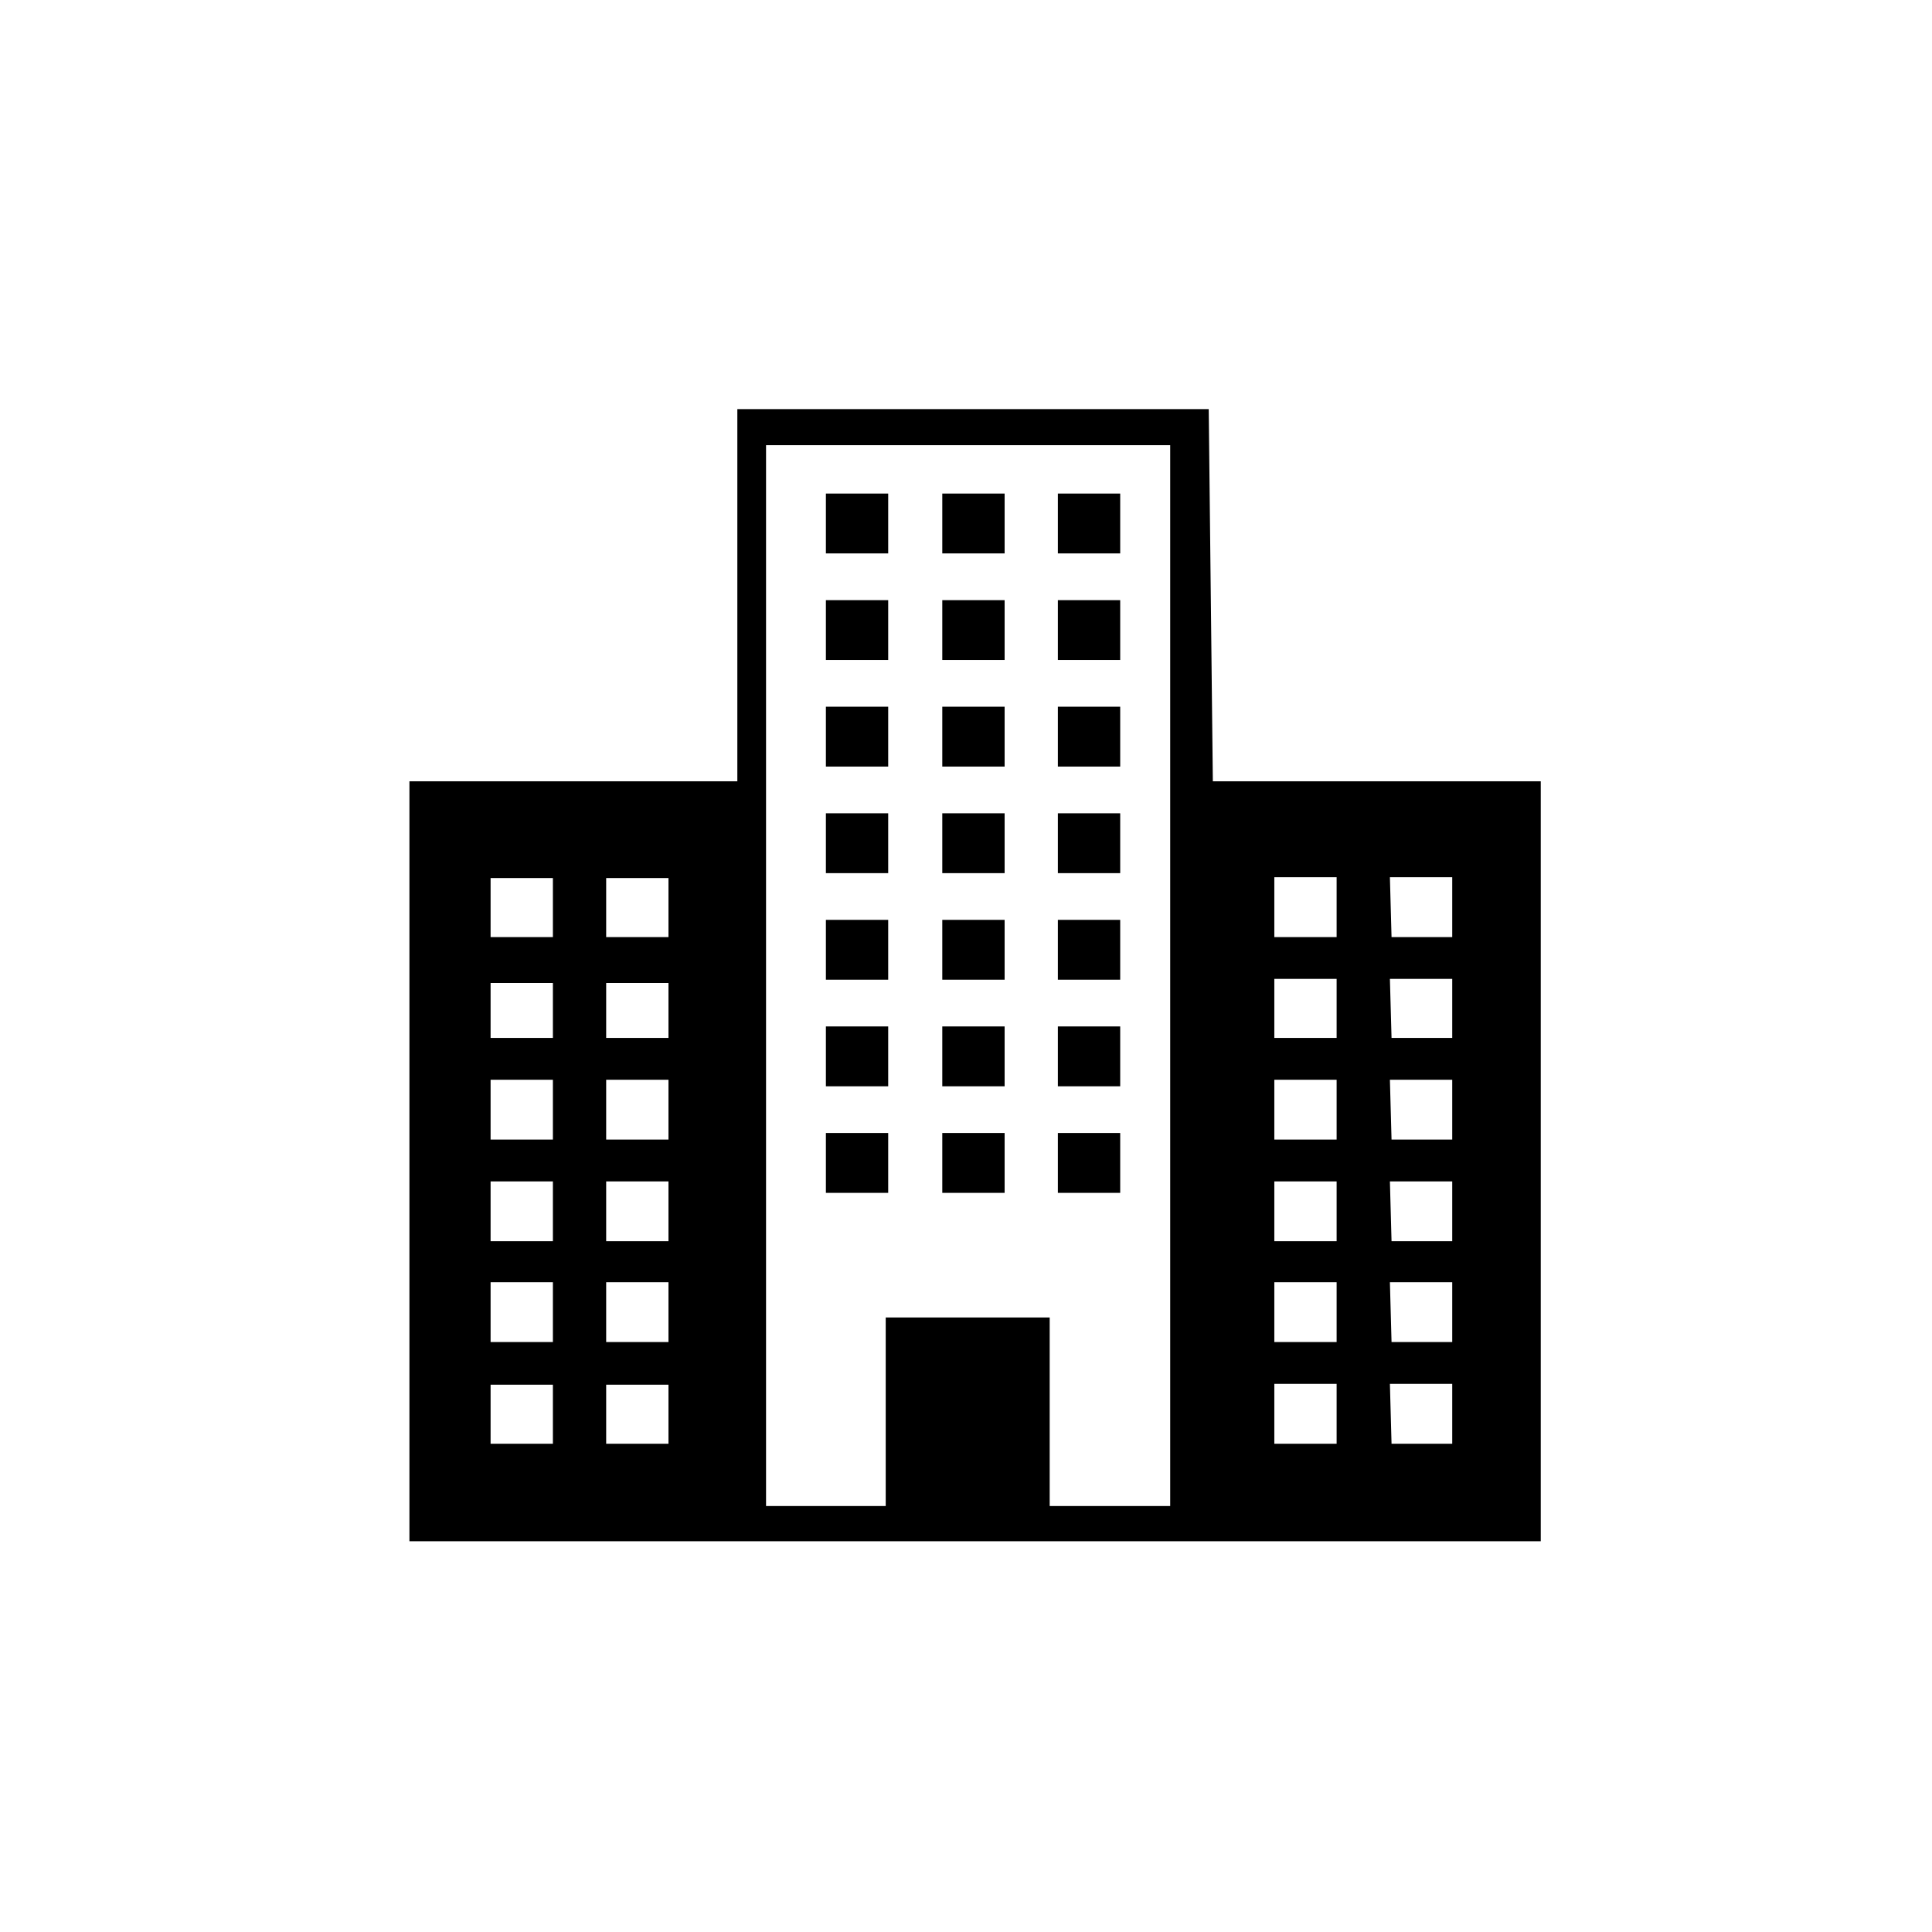
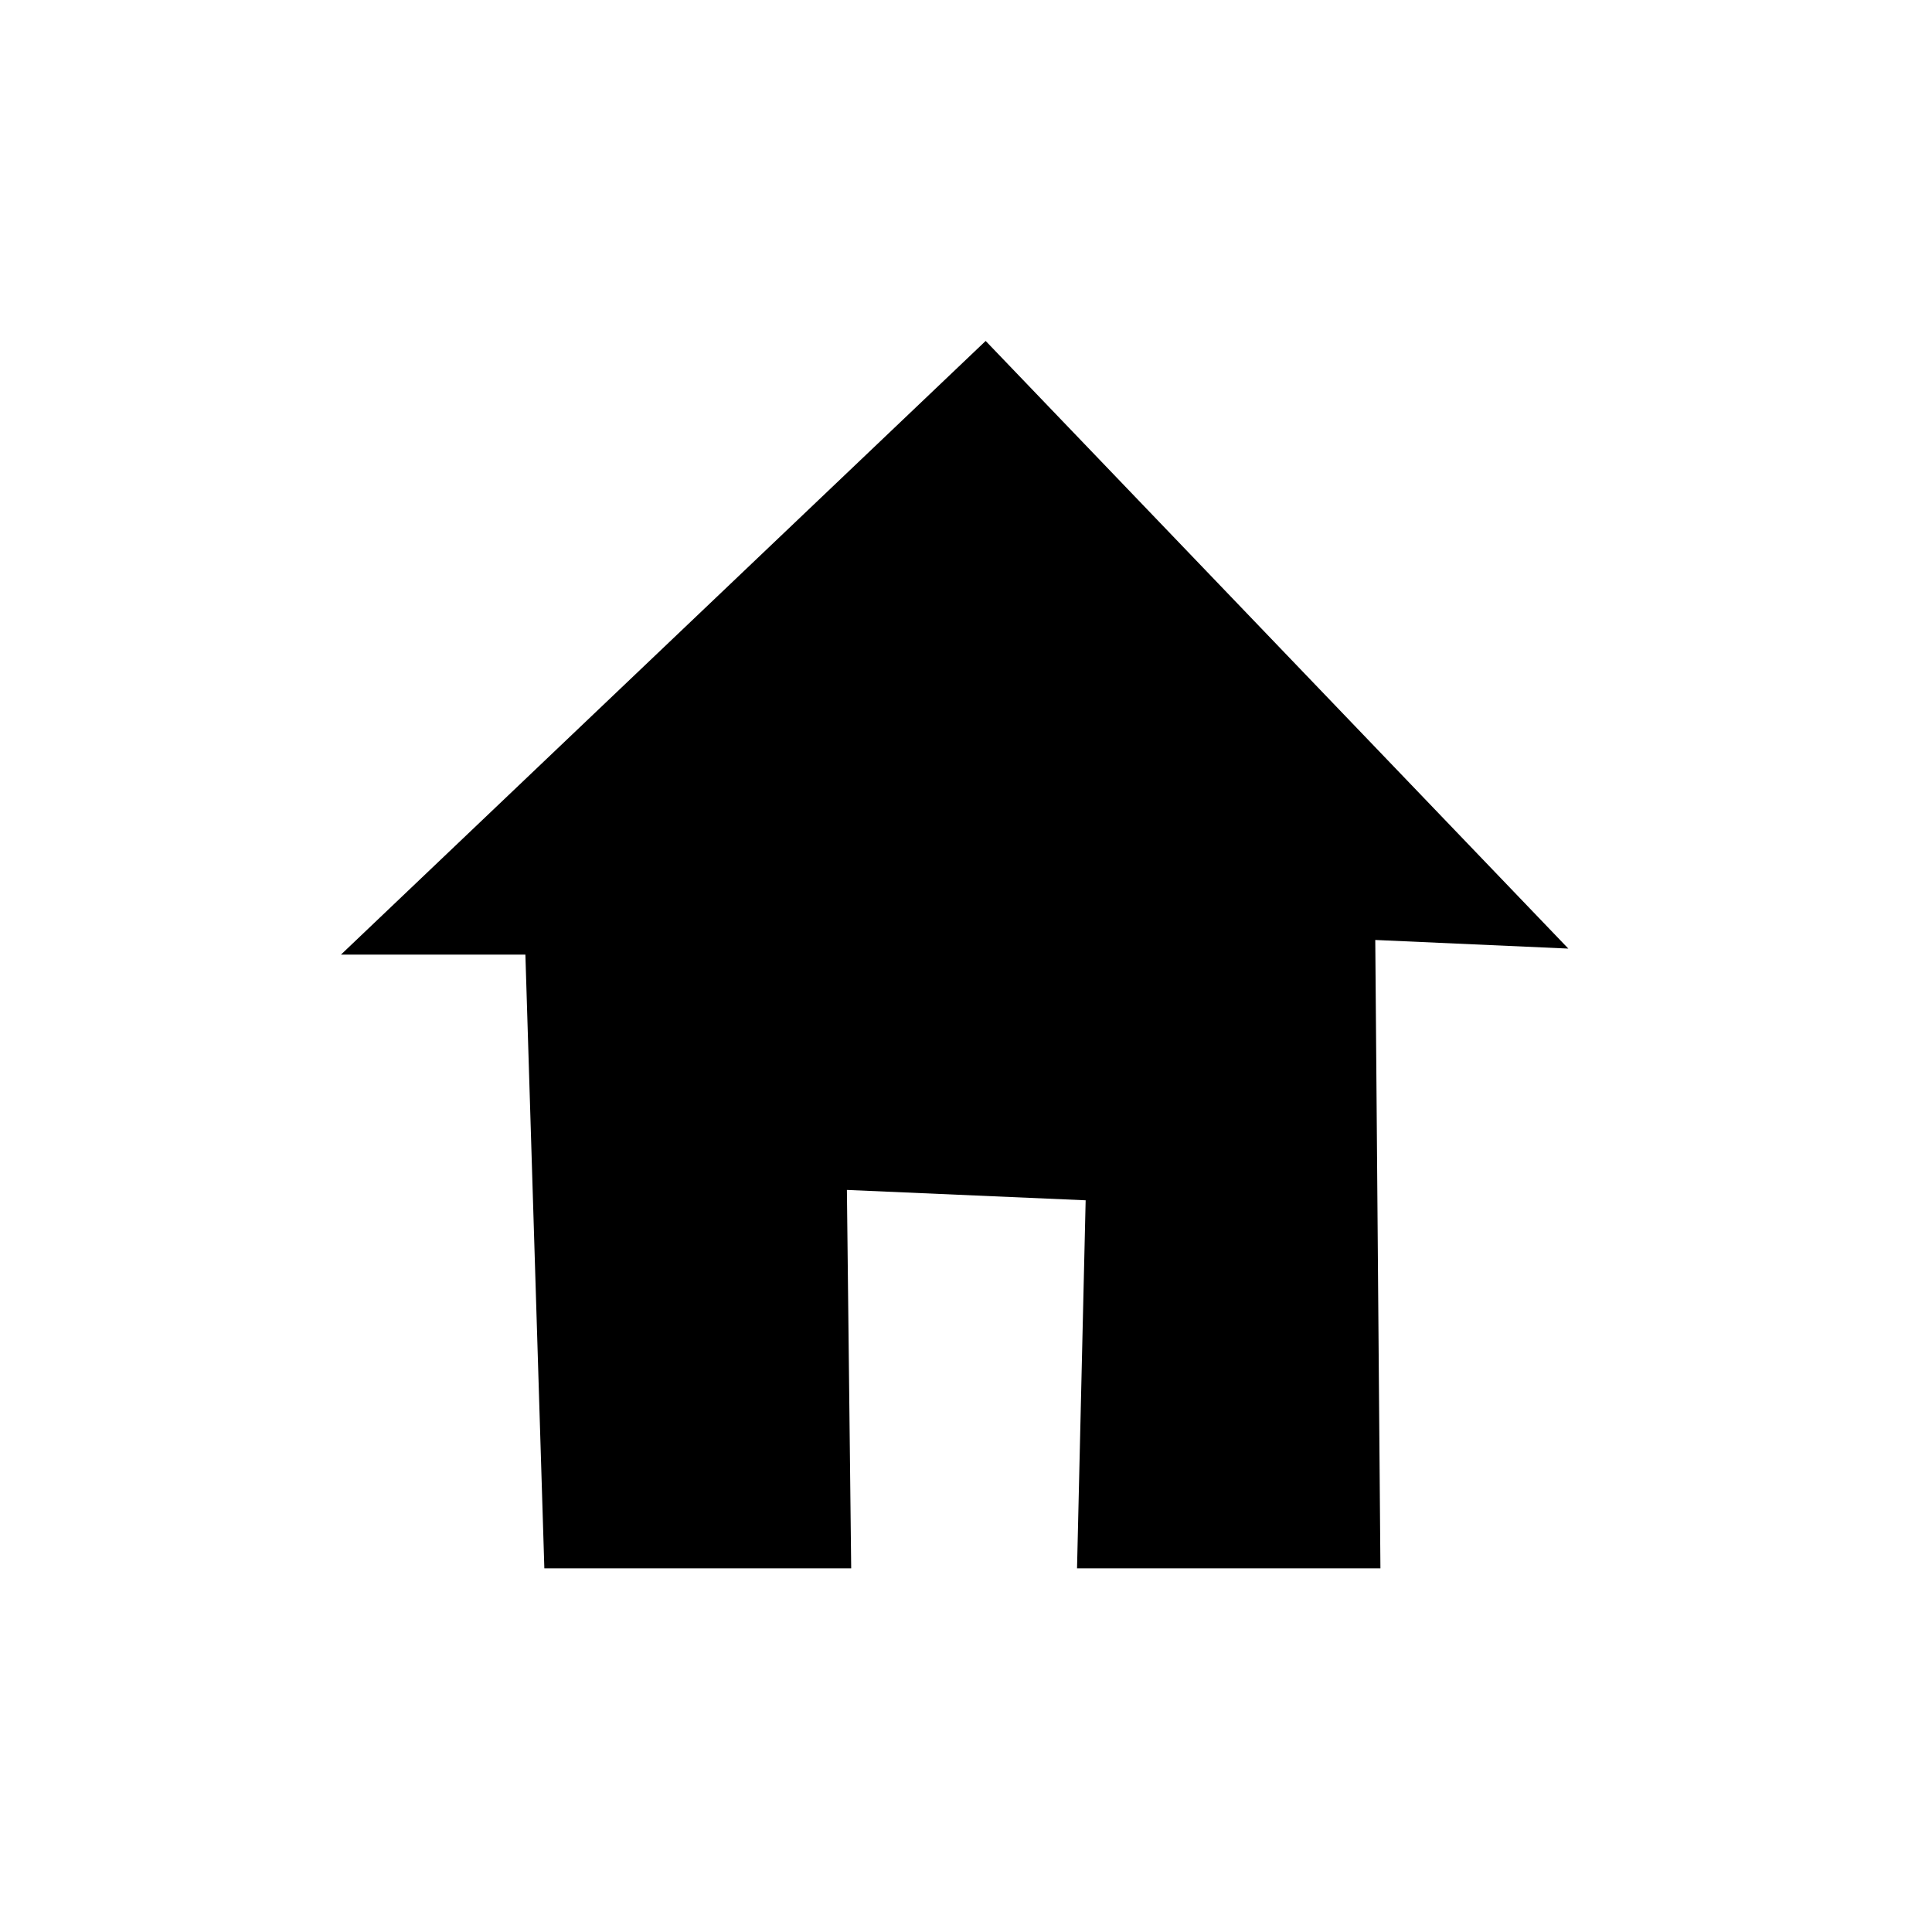
<svg xmlns="http://www.w3.org/2000/svg" width="85" height="85" viewBox="0 0 85 85" fill="none">
-   <path d="M39.077 21.715H36.336V24.348H39.077V21.715Z" fill="black" />
-   <path d="M44.199 21.715H41.457V24.348H44.199V21.715Z" fill="black" />
-   <path d="M49.284 21.715H46.542V24.348H49.284V21.715Z" fill="black" />
-   <path d="M39.077 26.404H36.336V29.037H39.077V26.404Z" fill="black" />
-   <path d="M44.199 26.404H41.457V29.037H44.199V26.404Z" fill="black" />
-   <path d="M49.284 26.404H46.542V29.037H49.284V26.404Z" fill="black" />
-   <path d="M39.077 31.093H36.336V33.726H39.077V31.093Z" fill="black" />
-   <path d="M44.199 31.093H41.457V33.726H44.199V31.093Z" fill="black" />
-   <path d="M49.284 31.093H46.542V33.726H49.284V31.093Z" fill="black" />
-   <path d="M39.077 35.782H36.336V38.415H39.077V35.782Z" fill="black" />
-   <path d="M44.199 35.782H41.457V38.415H44.199V35.782Z" fill="black" />
-   <path d="M49.284 35.782H46.542V38.415H49.284V35.782Z" fill="black" />
-   <path d="M39.077 40.47H36.336V43.103H39.077V40.47Z" fill="black" />
-   <path d="M44.199 40.47H41.457V43.103H44.199V40.47Z" fill="black" />
-   <path d="M49.284 40.47H46.542V43.103H49.284V40.47Z" fill="black" />
-   <path d="M39.077 45.159H36.336V47.792H39.077V45.159Z" fill="black" />
-   <path d="M44.199 45.159H41.457V47.792H44.199V45.159Z" fill="black" />
-   <path d="M49.284 45.159H46.542V47.792H49.284V45.159Z" fill="black" />
-   <path d="M39.077 49.848H36.336V52.481H39.077V49.848Z" fill="black" />
-   <path d="M44.199 49.848H41.457V52.481H44.199V49.848Z" fill="black" />
-   <path d="M49.284 49.848H46.542V52.481H49.284V49.848Z" fill="black" />
-   <path d="M53.179 18H32.44V34.375H18.013V67.81H67.787V34.375H53.36L53.179 18ZM24.325 63.518H21.584V60.921H24.325V63.518ZM24.325 59.045H21.584V56.413H24.325V59.045ZM24.325 54.609H21.584V51.976H24.325V54.609ZM24.325 50.137H21.584V47.504H24.325V50.137ZM24.325 45.664H21.584V43.248H24.325V45.664ZM24.325 41.228H21.584V38.631H24.325V41.228ZM29.41 63.518H26.669V60.921H29.41V63.518ZM29.41 59.045H26.669V56.413H29.41V59.045ZM29.41 54.609H26.669V51.976H29.41V54.609ZM29.41 50.137H26.669V47.504H29.41V50.137ZM29.41 45.664H26.669V43.248H29.41V45.664ZM29.41 41.228H26.669V38.631H29.41V41.228ZM61.15 38.595H63.892V41.228H61.222L61.15 38.595ZM61.15 43.067H63.892V45.664H61.222L61.15 43.067ZM61.15 47.504H63.892V50.137H61.222L61.15 47.504ZM61.15 51.976H63.892V54.609H61.222L61.15 51.976ZM61.15 56.413H63.892V59.045H61.222L61.15 56.413ZM61.15 60.885H63.892V63.518H61.222L61.15 60.885ZM56.065 38.595H58.806V41.228H56.065V38.595ZM56.065 43.067H58.806V45.664H56.065V43.067ZM56.065 47.504H58.806V50.137H56.065V47.504ZM56.065 51.976H58.806V54.609H56.065V51.976ZM56.065 56.413H58.806V59.045H56.065V56.413ZM56.065 60.885H58.806V63.518H56.065V60.885ZM51.484 66.259H46.182V57.963H38.968V66.259H33.703V19.587H51.484V66.259Z" fill="black" />
+   <path d="M43.365 15L15 42H23.115L23.949 69H37.449L37.26 52.352L47.764 52.808L47.385 69H60.733L60.506 41.355L69 41.734L43.365 15Z" fill="black" />
</svg>
